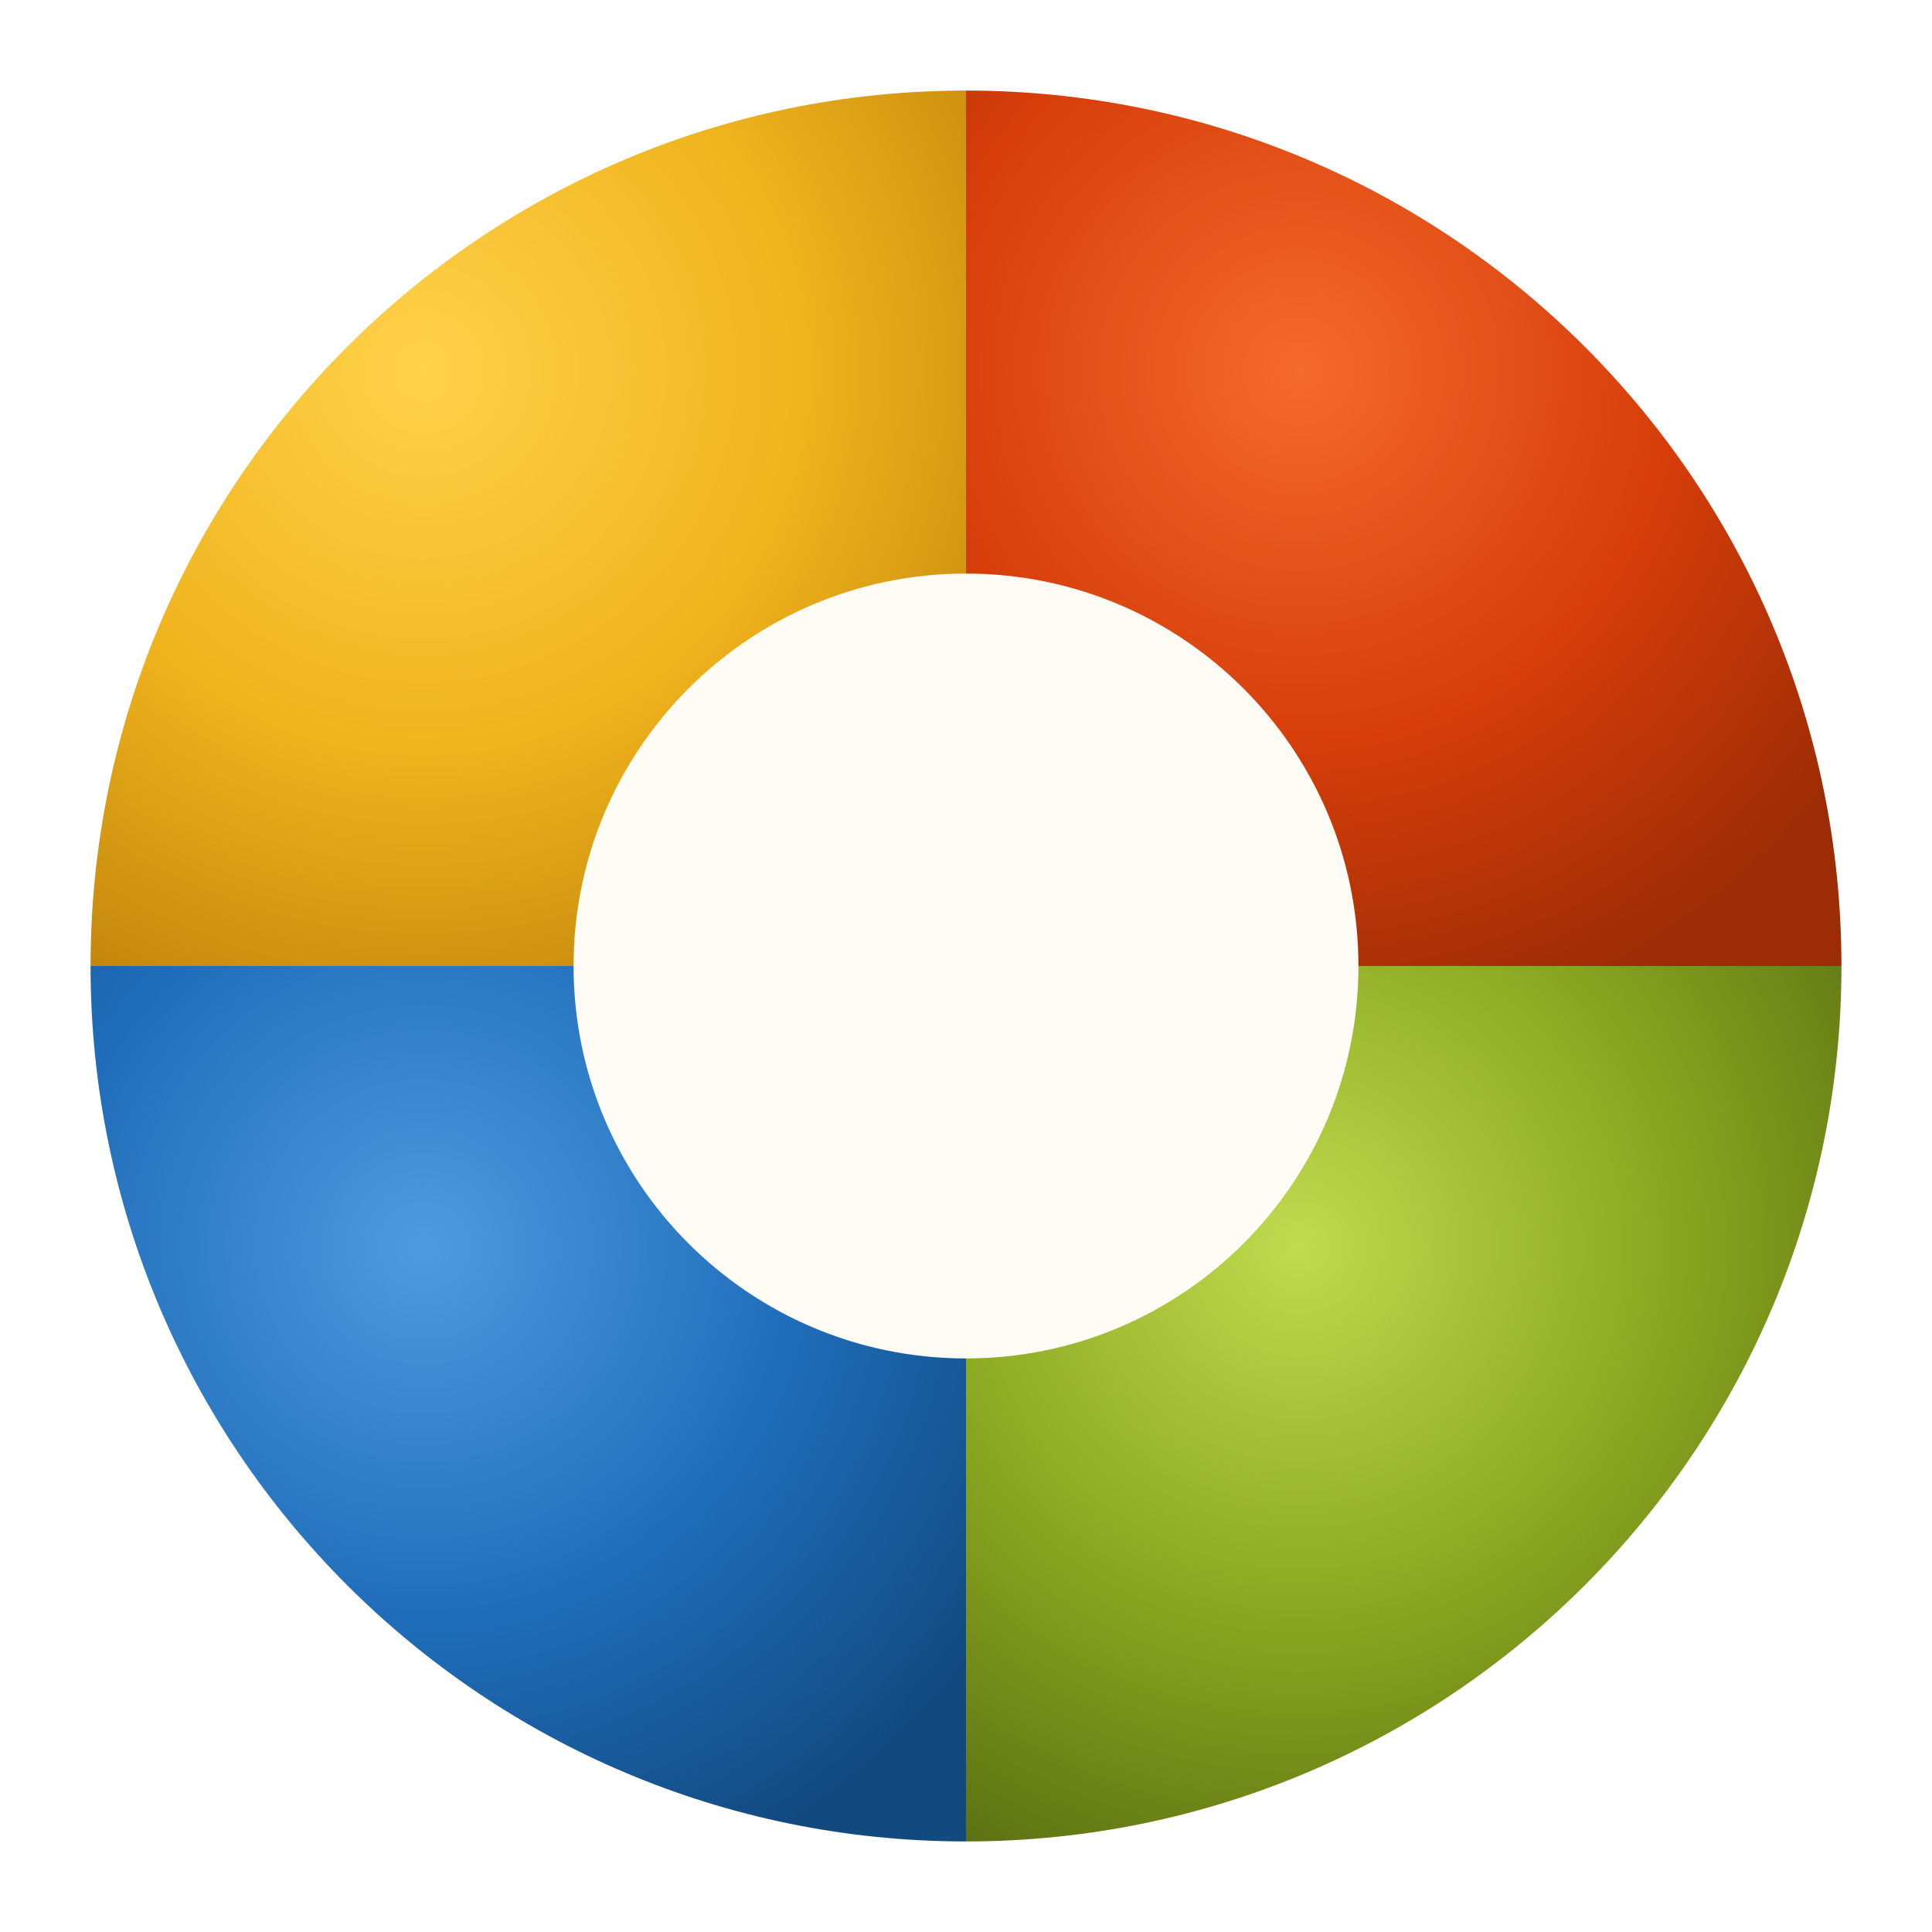
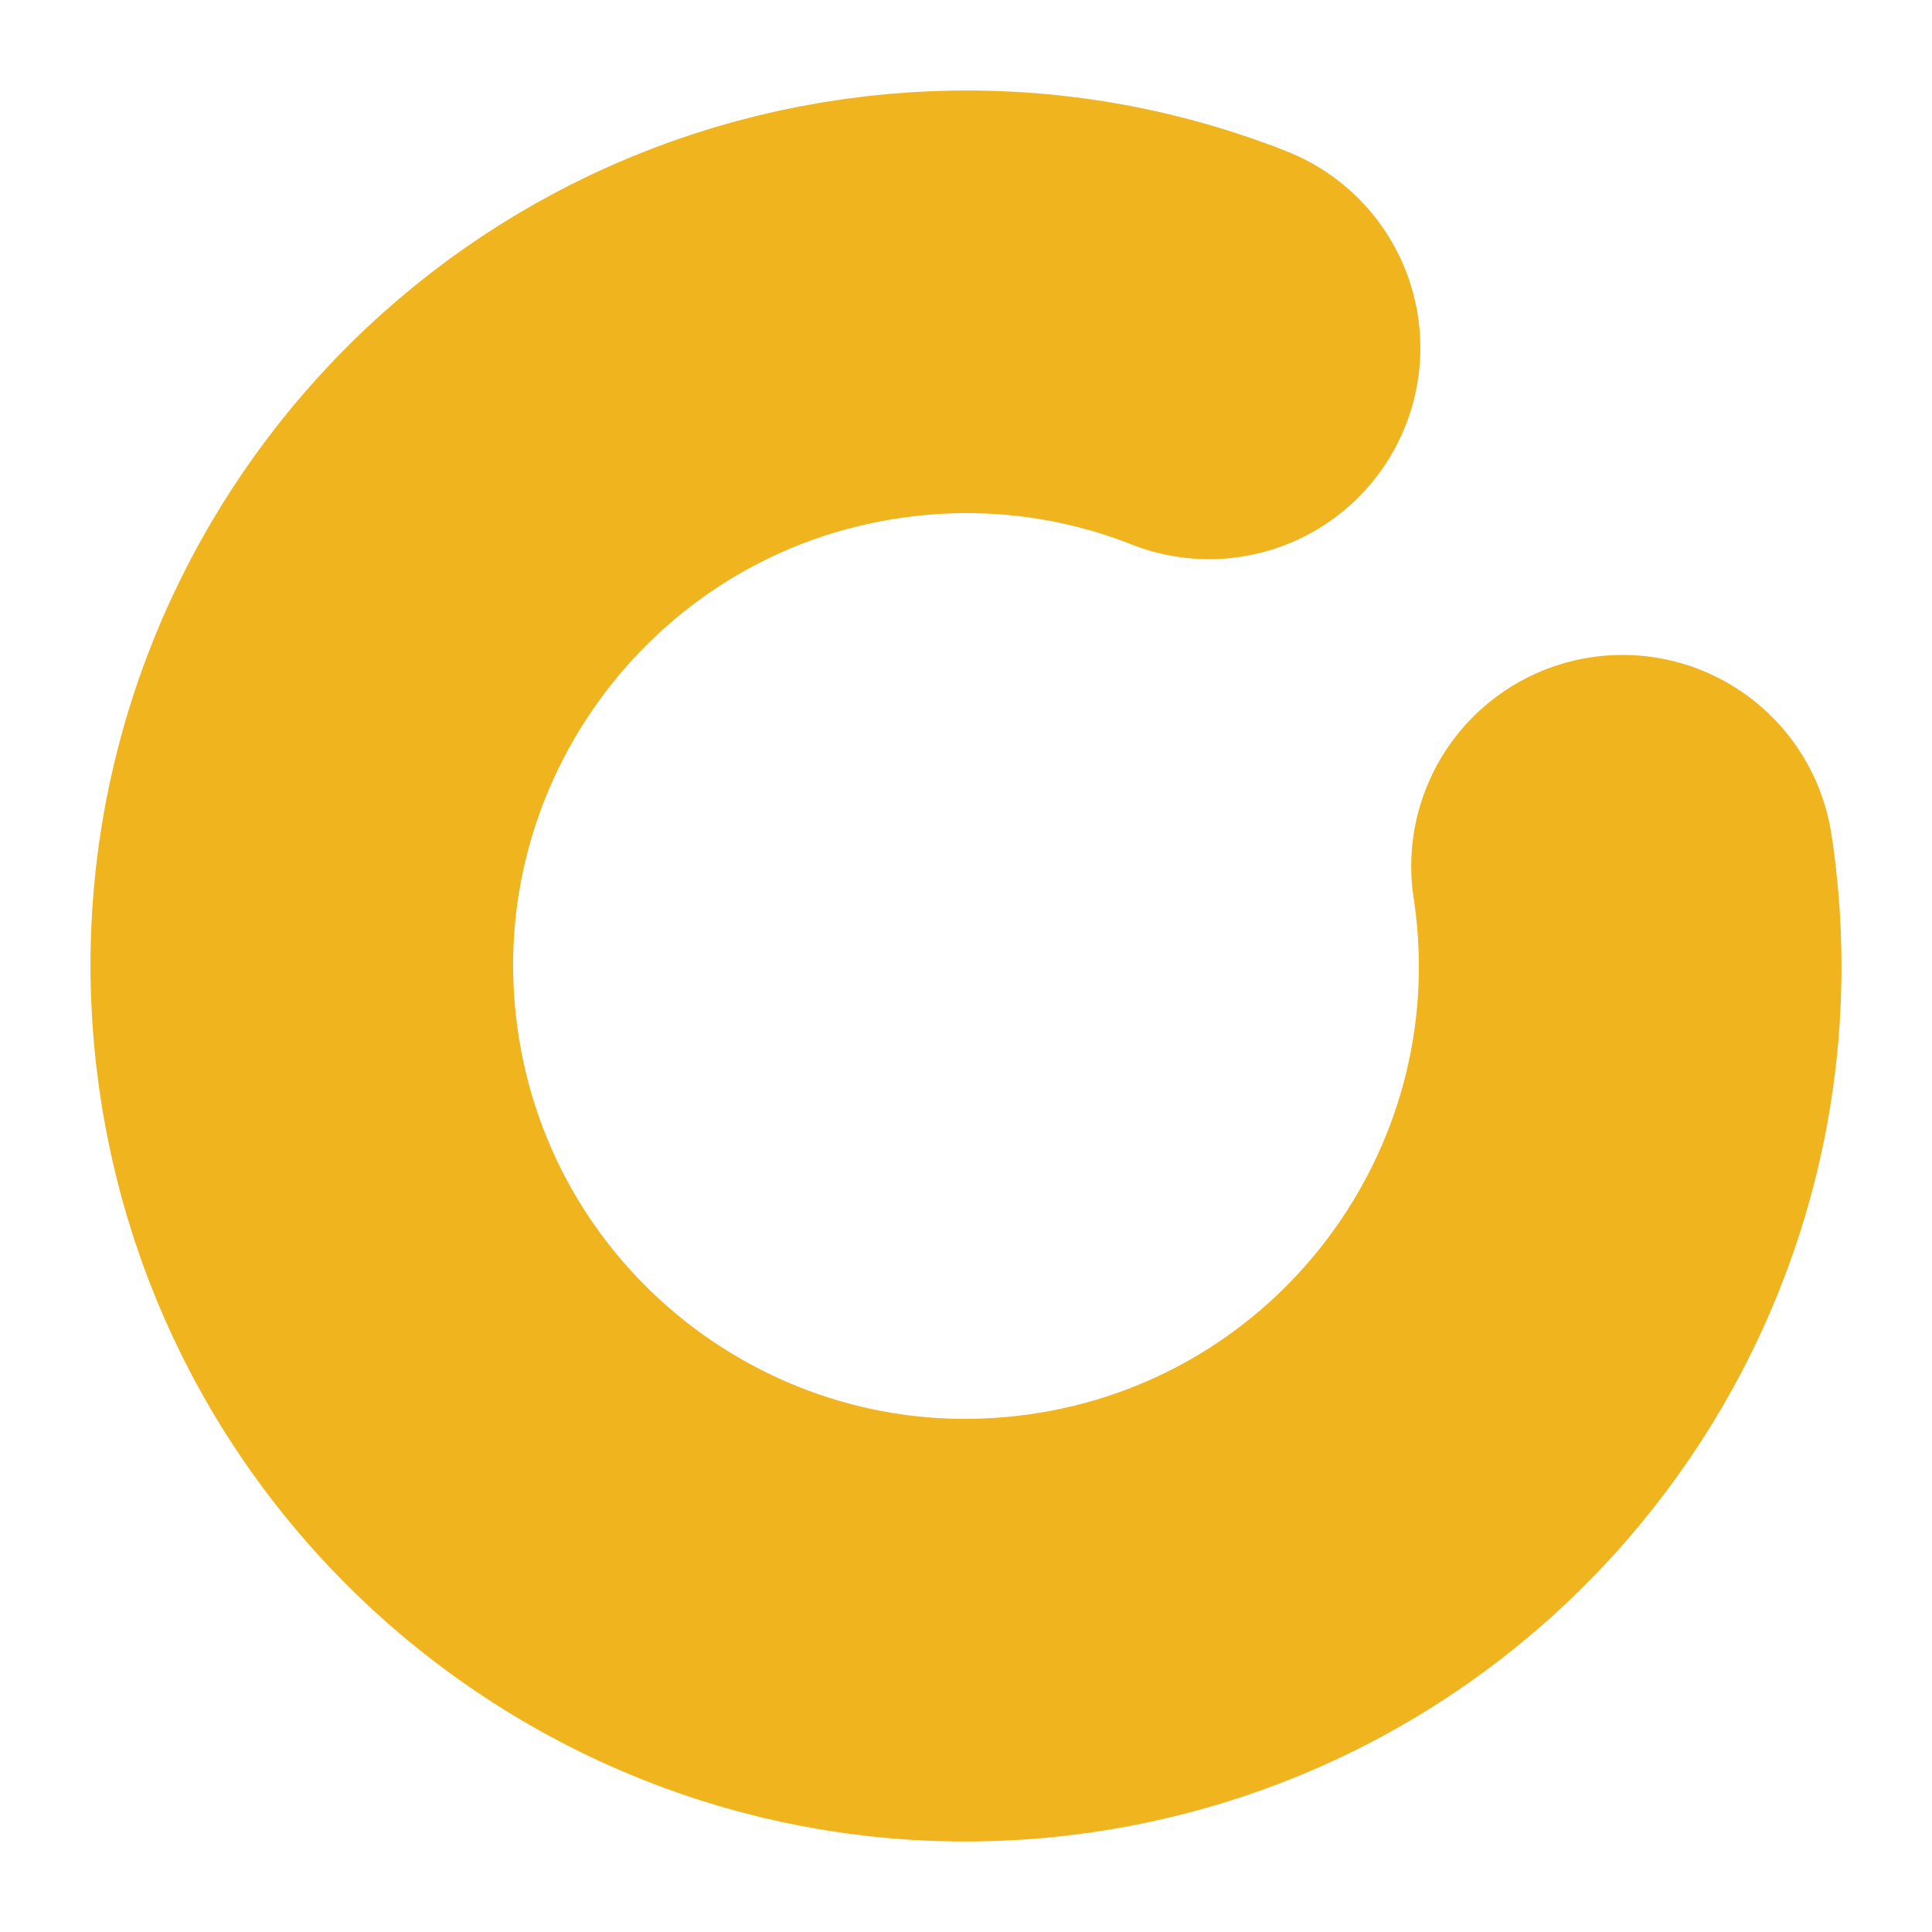
<svg xmlns="http://www.w3.org/2000/svg" viewBox="-64 -64 128 128">
-   <defs>
-     <radialGradient id="saff" cx="38%" cy="32%" r="78%">
-       <stop offset="0%" stop-color="#ffd24a" />
-       <stop offset="55%" stop-color="#f0b41e" />
-       <stop offset="100%" stop-color="#c4870c" />
-     </radialGradient>
-     <radialGradient id="terr" cx="38%" cy="32%" r="78%">
-       <stop offset="0%" stop-color="#f56a2d" />
-       <stop offset="55%" stop-color="#d63d0a" />
-       <stop offset="100%" stop-color="#9c2c06" />
-     </radialGradient>
-     <radialGradient id="oliv" cx="38%" cy="32%" r="78%">
-       <stop offset="0%" stop-color="#c0db4e" />
-       <stop offset="55%" stop-color="#8aa620" />
-       <stop offset="100%" stop-color="#5c7212" />
-     </radialGradient>
-     <radialGradient id="cob" cx="38%" cy="32%" r="78%">
-       <stop offset="0%" stop-color="#4f9be0" />
-       <stop offset="55%" stop-color="#1f6dba" />
-       <stop offset="100%" stop-color="#124a80" />
-     </radialGradient>
-   </defs>
-   <clipPath id="cq">
-     <circle r="58" />
-   </clipPath>
-   <g clip-path="url(#cq)">
-     <rect x="-58" y="-58" width="58" height="58" fill="url(#saff)" />
-     <rect x="0" y="-58" width="58" height="58" fill="url(#terr)" />
-     <rect x="-58" y="0" width="58" height="58" fill="url(#cob)" />
-     <rect x="0" y="0" width="58" height="58" fill="url(#oliv)" />
-   </g>
-   <circle r="26" fill="#fefcf5" />
+   <circle r="44" fill="none" stroke="#f0b41e" stroke-width="28" stroke-linecap="round" stroke-dasharray="230 46" transform="rotate(-8)" />
</svg>
